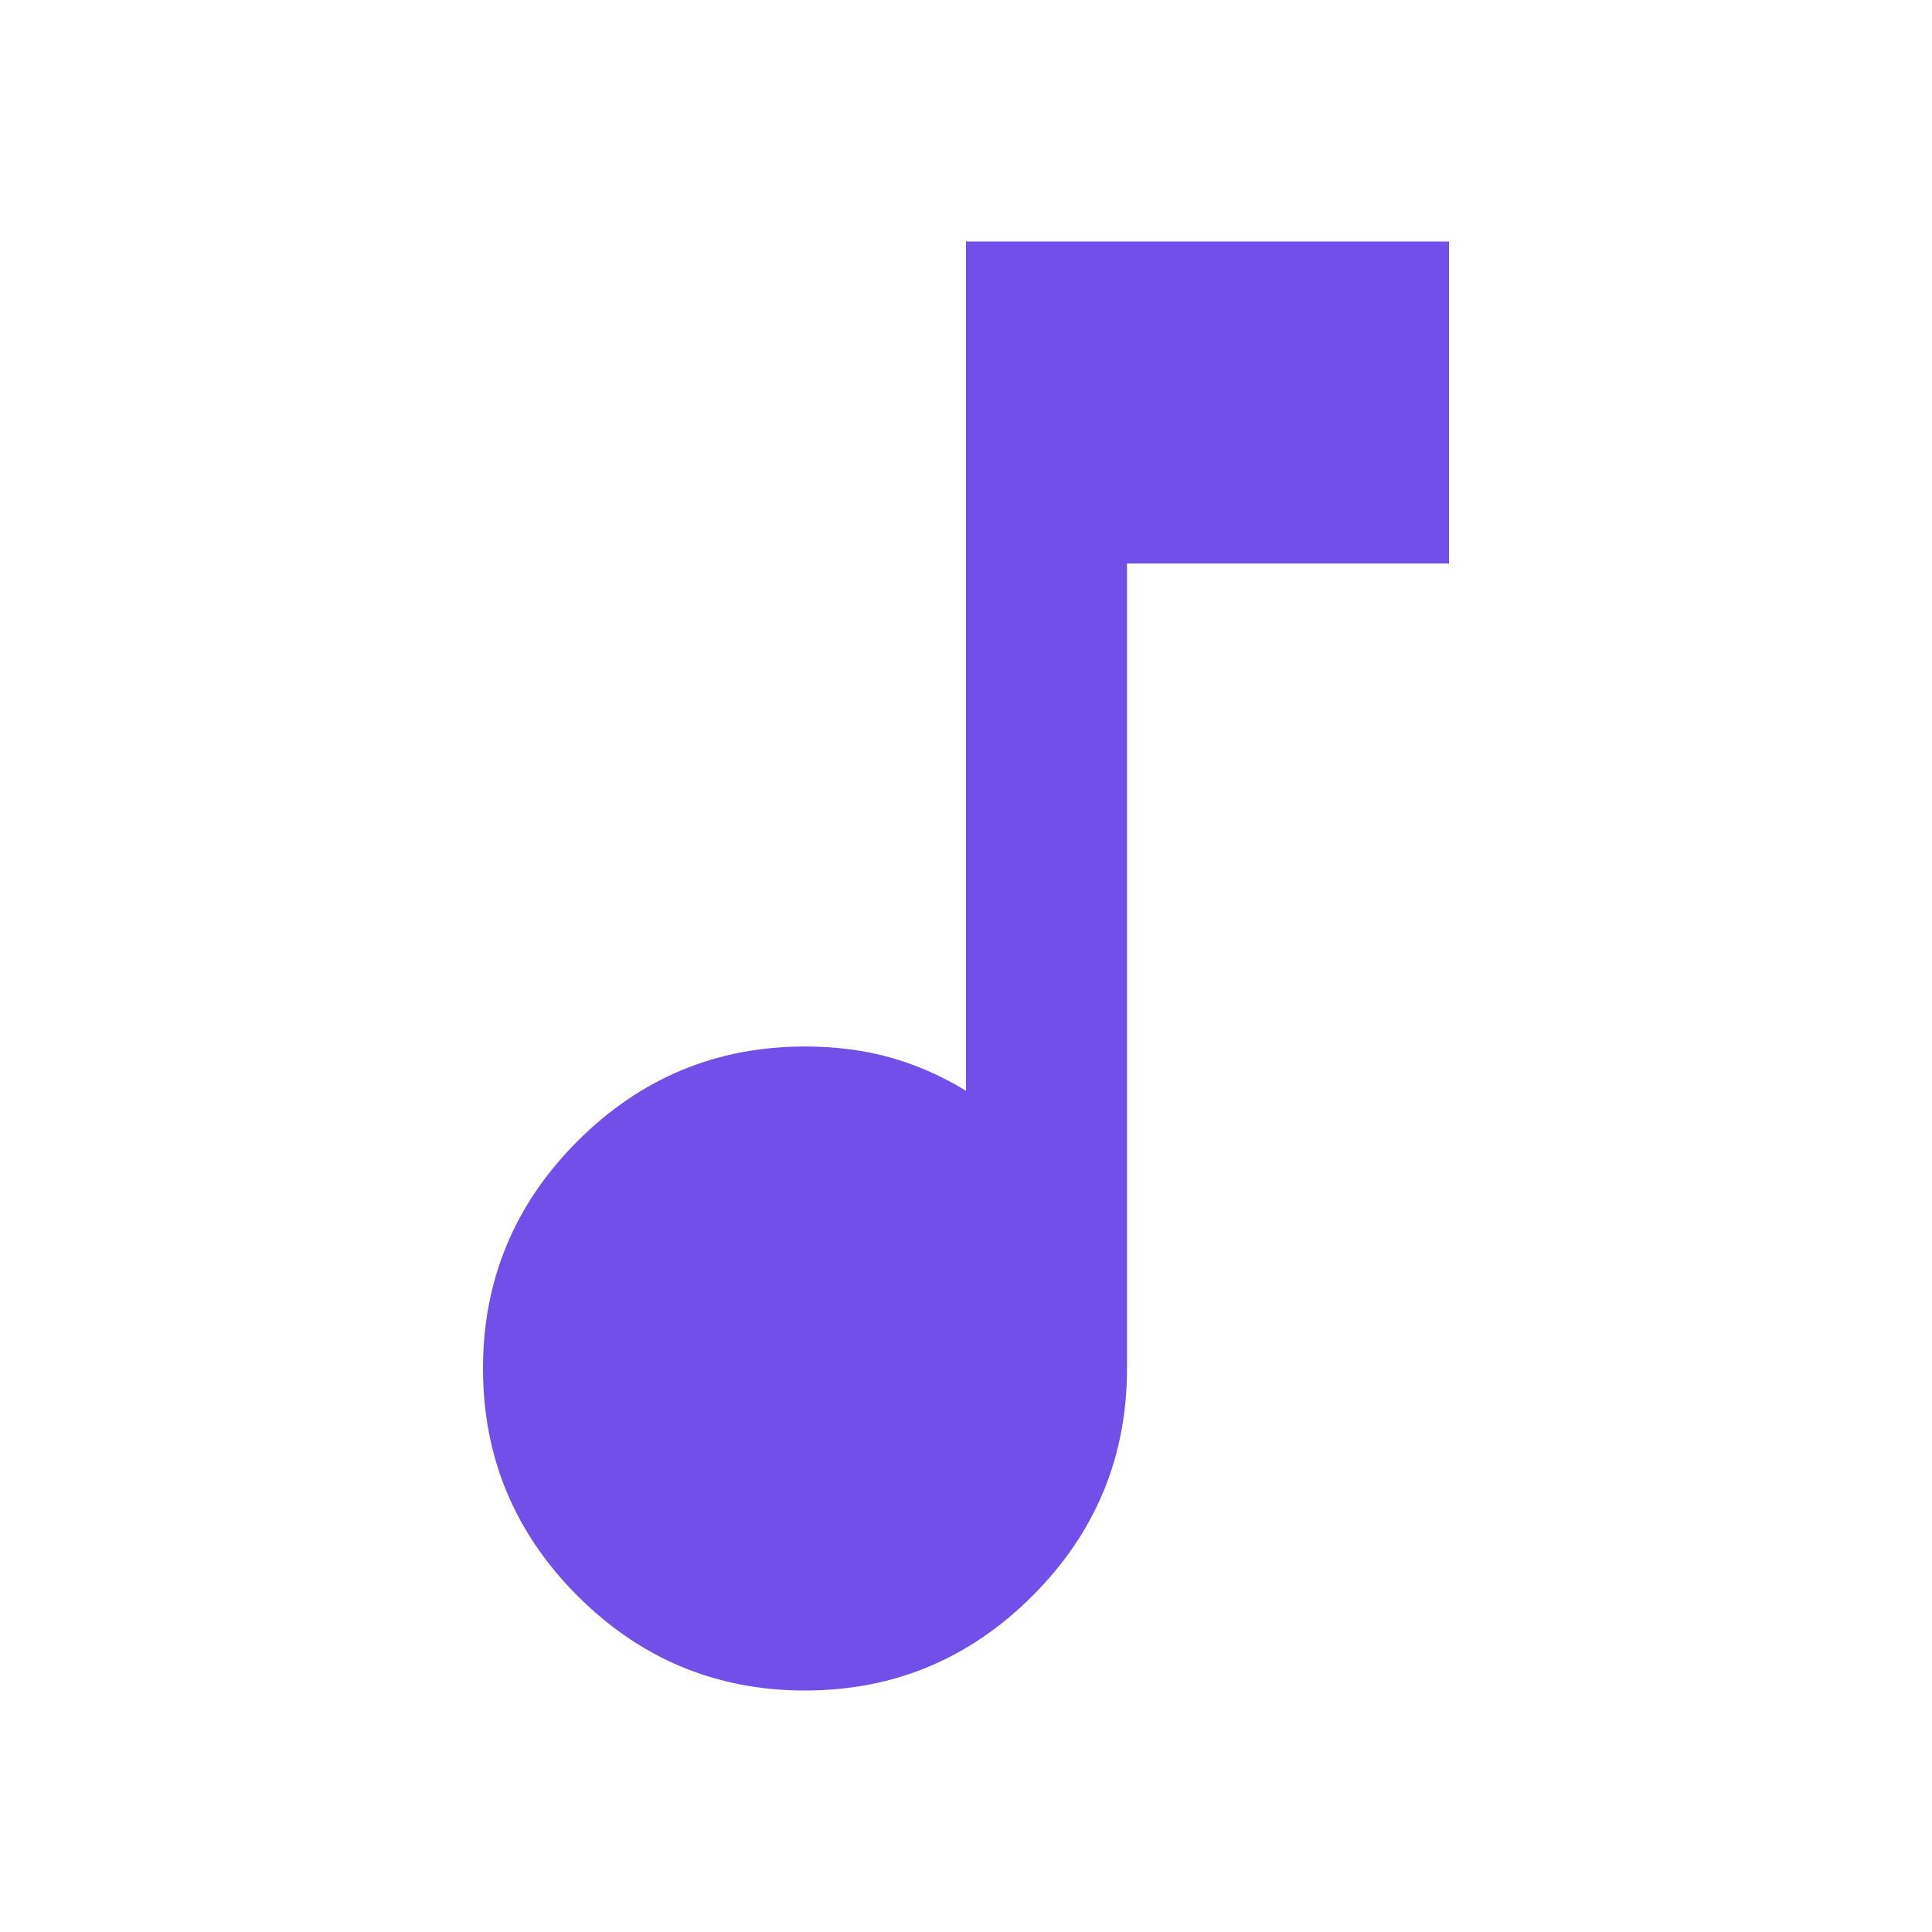
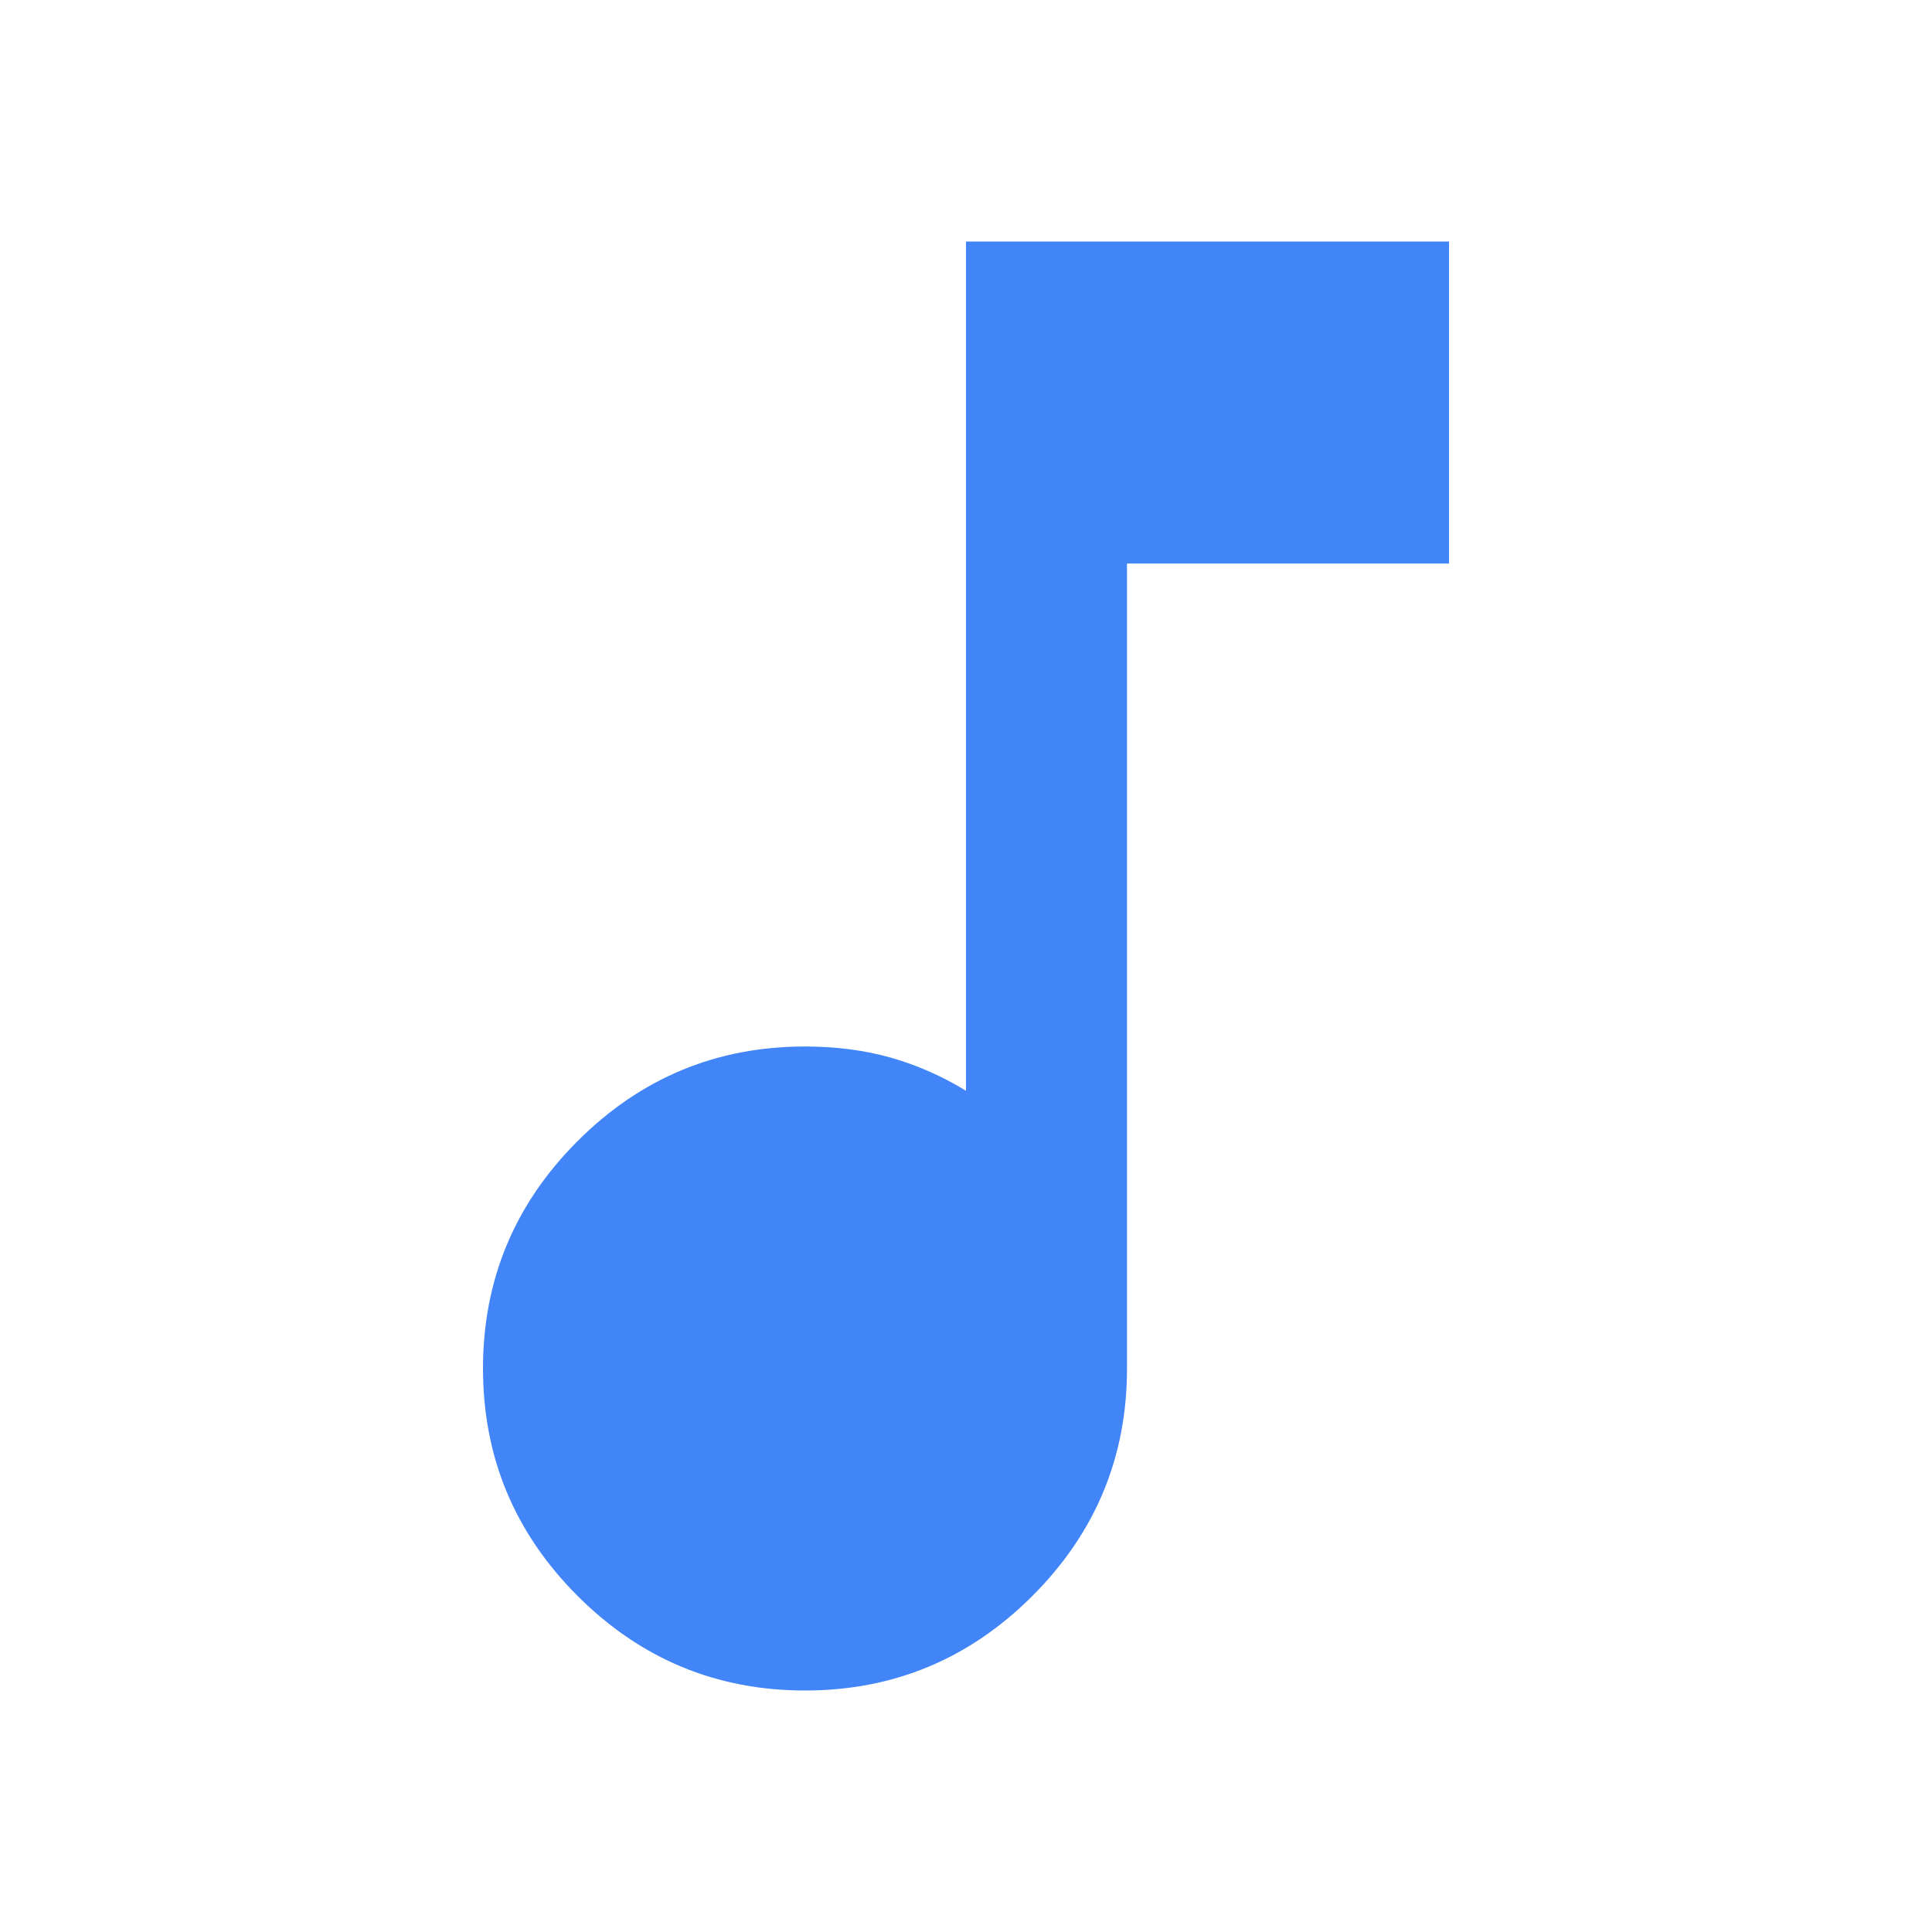
- <svg xmlns="http://www.w3.org/2000/svg" height="24px" viewBox="0 -960 960 960" width="24px" fill="#724fe8">
+ <svg xmlns="http://www.w3.org/2000/svg" height="24px" viewBox="0 -960 960 960" width="24px" fill="#4185f8">
  <path d="M400-120q-66 0-113-47t-47-113q0-66 47-113t113-47q23 0 42.5 5.5T480-418v-422h240v160H560v400q0 66-47 113t-113 47Z" />
</svg>
